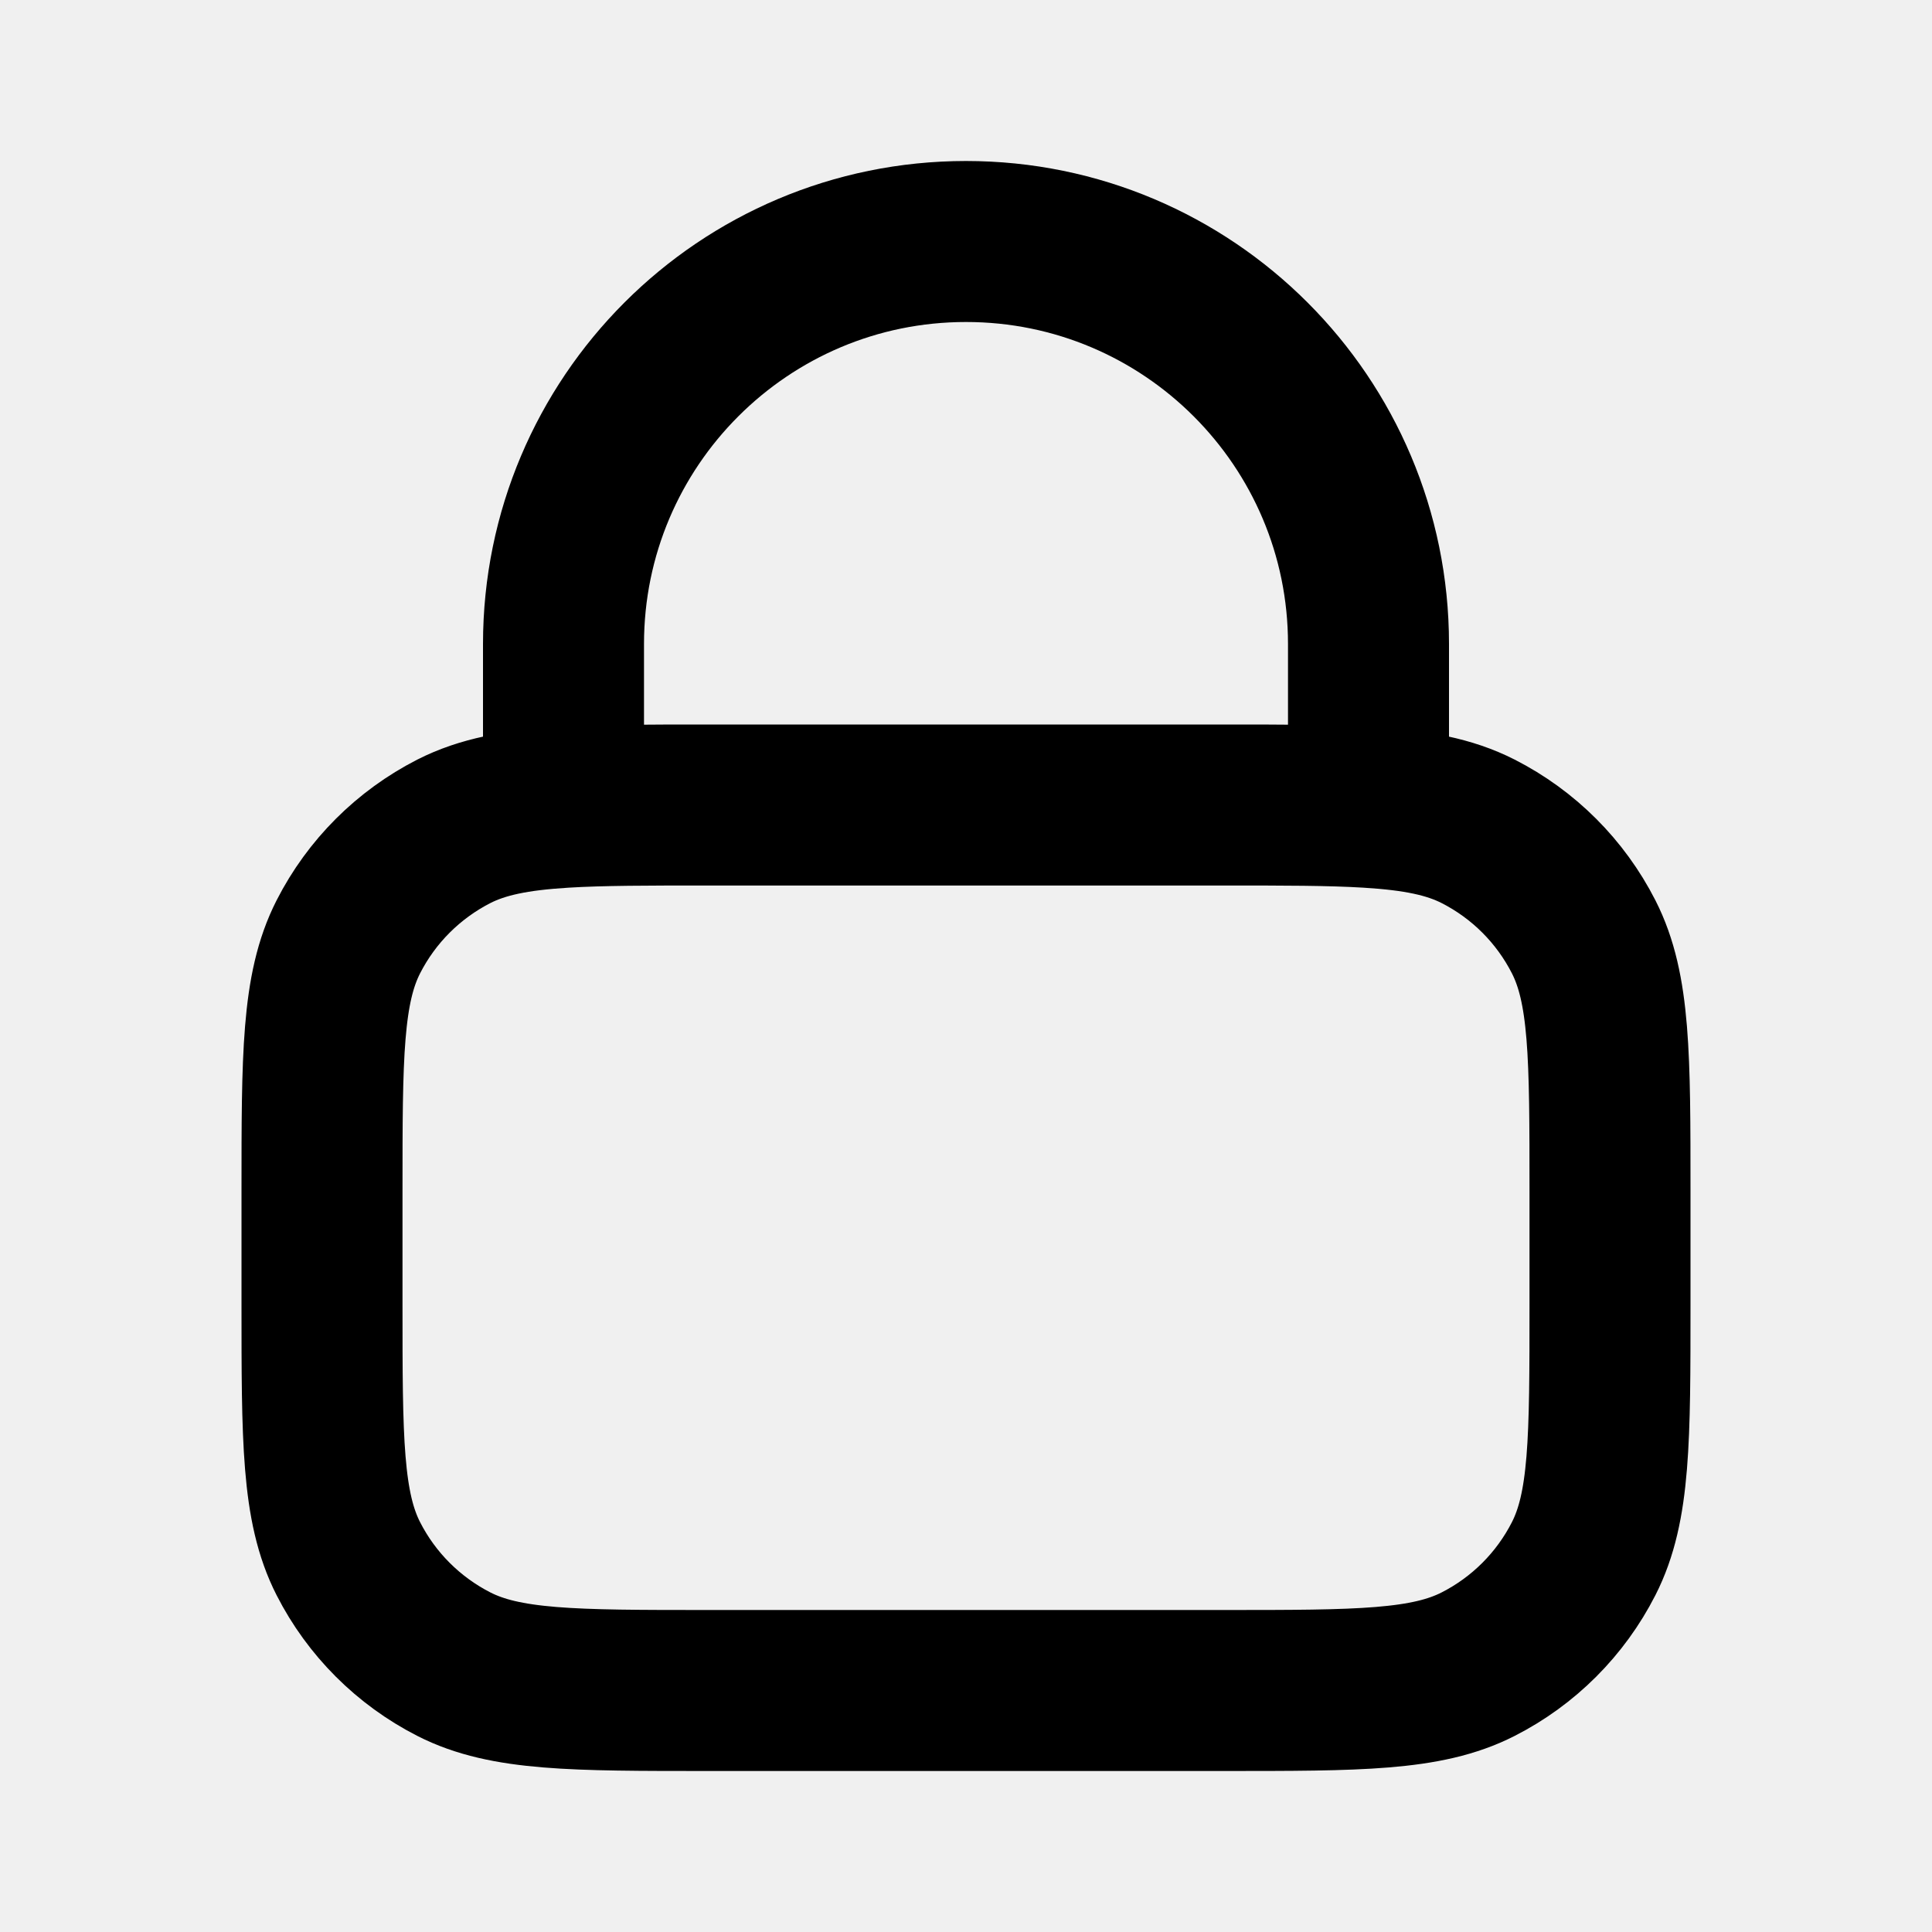
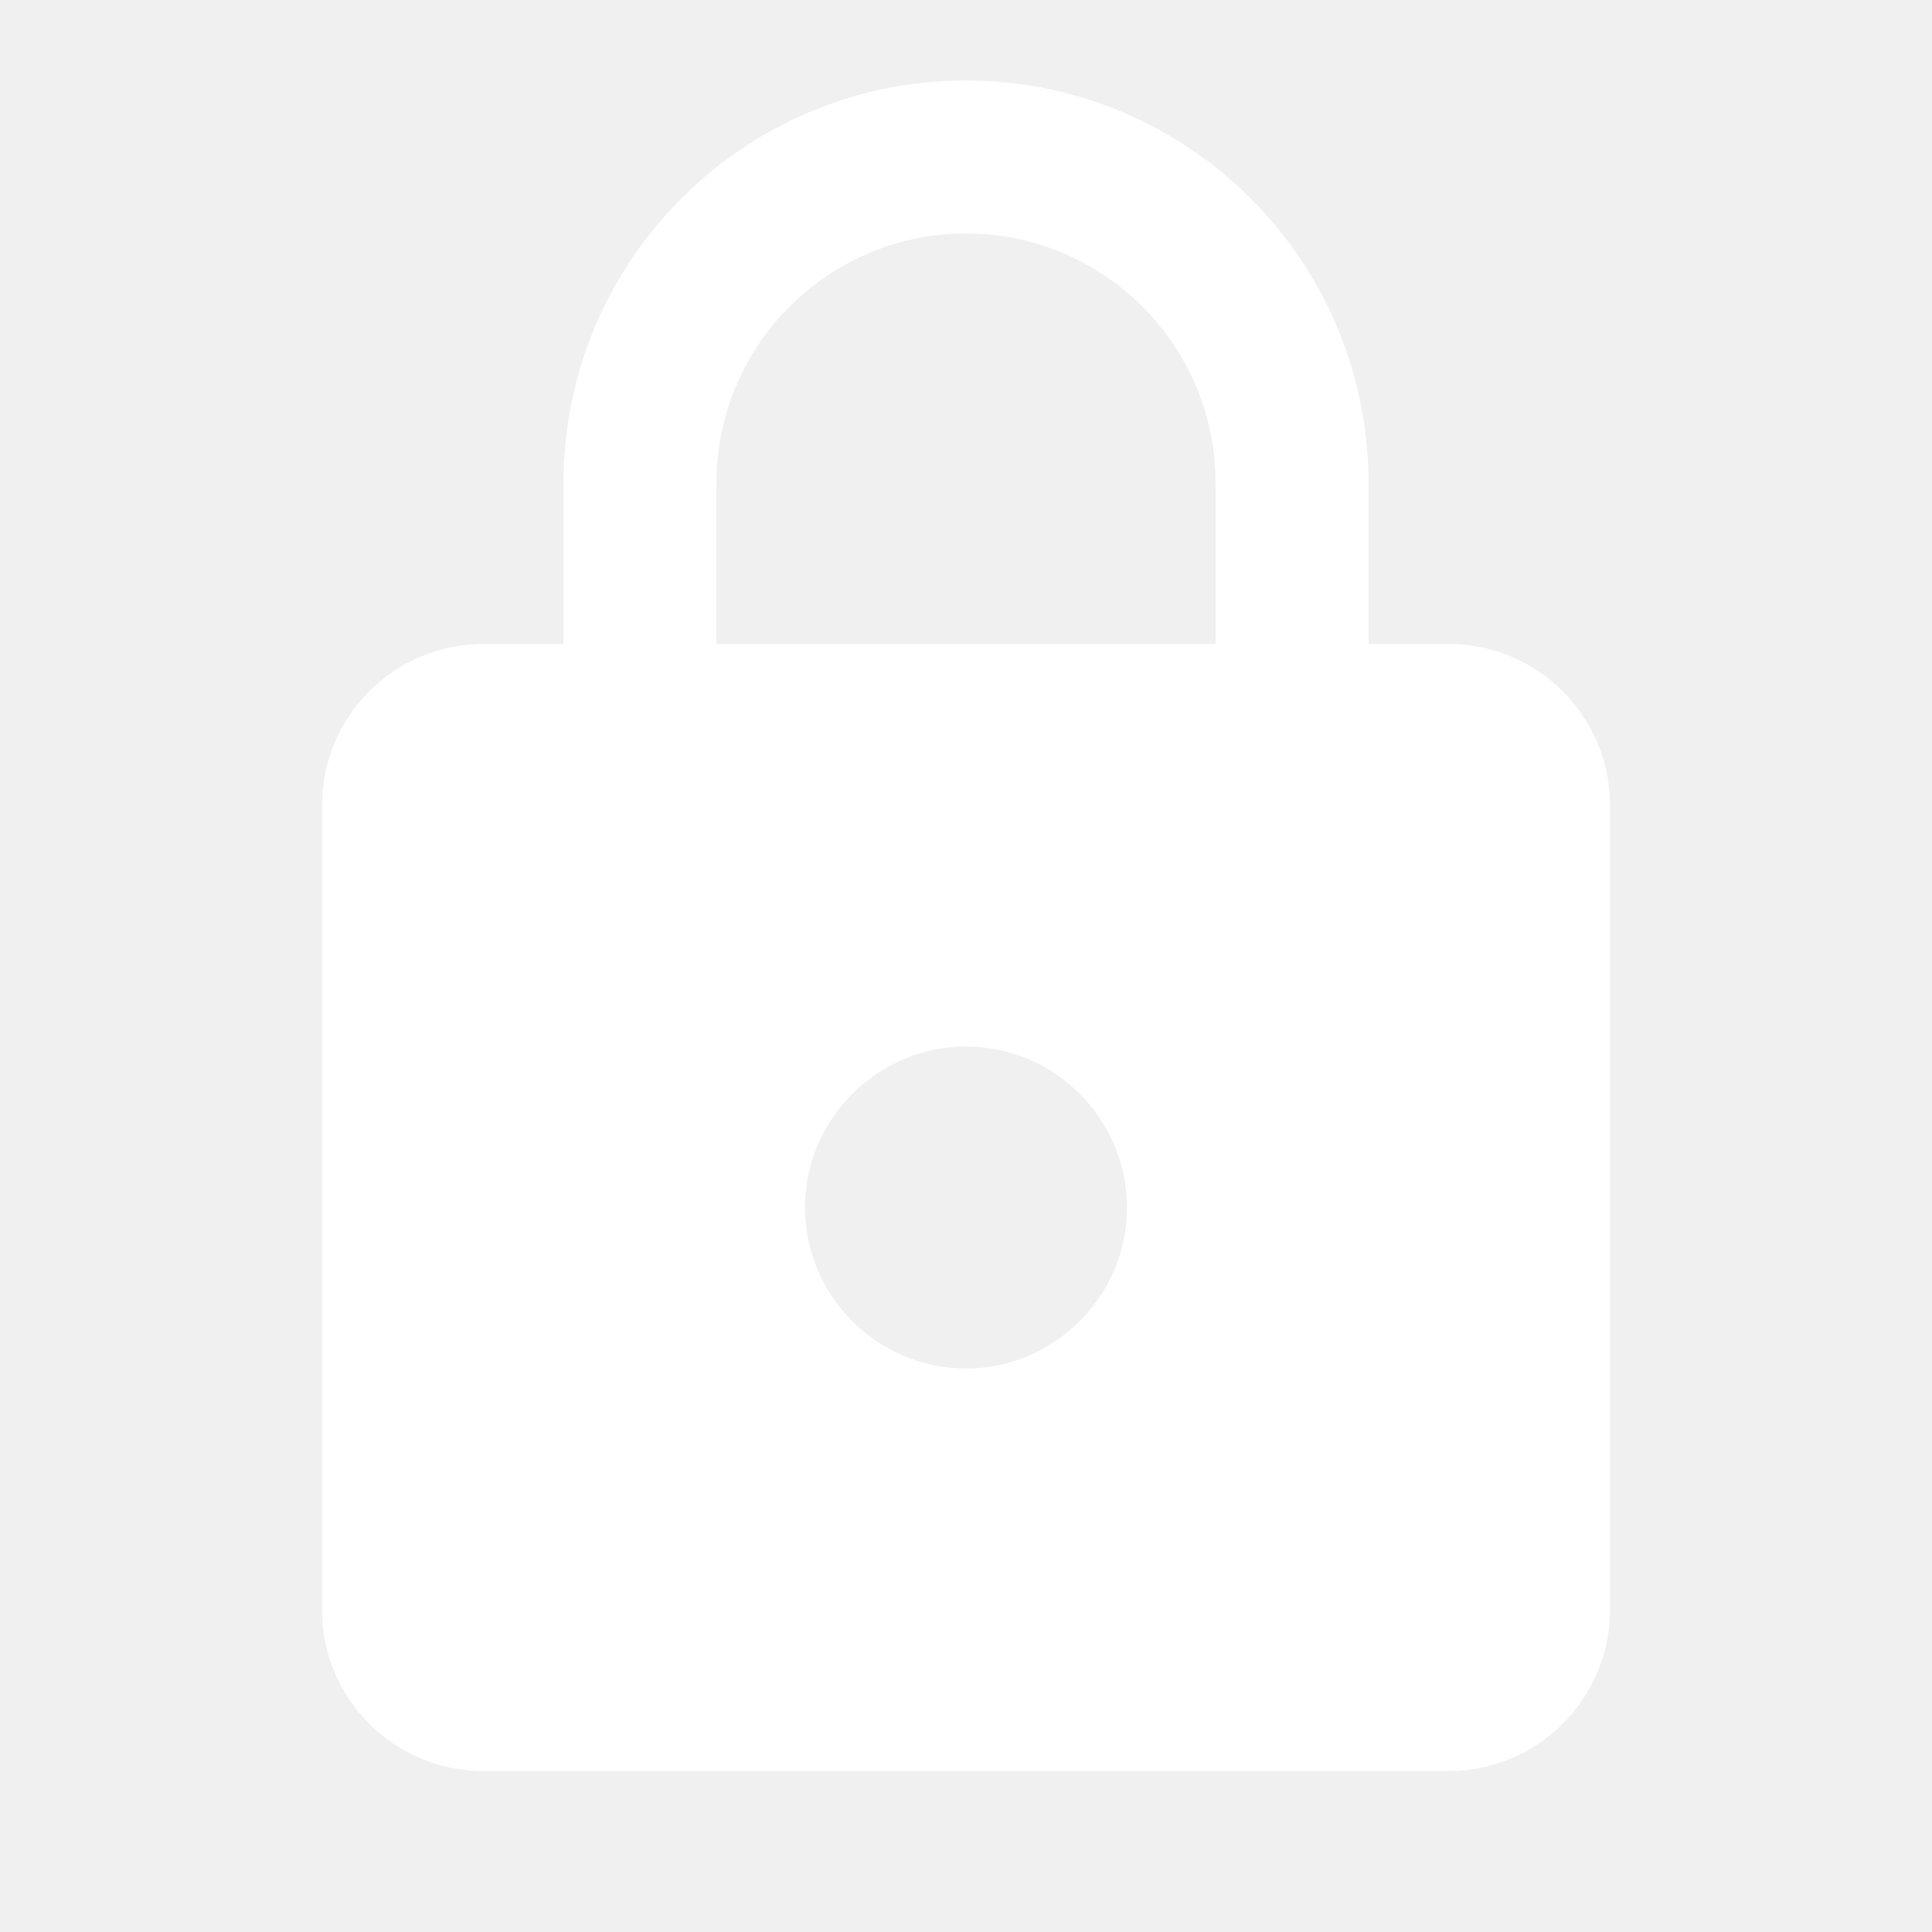
- <svg xmlns="http://www.w3.org/2000/svg" width="800px" height="800px" viewBox="0 0 24 24" fill="none">
-   <path d="M7 10.029C7.471 10 8.053 10 8.8 10H15.2C15.947 10 16.529 10 17 10.029M7 10.029C6.412 10.065 5.994 10.146 5.638 10.327C5.074 10.615 4.615 11.073 4.327 11.638C4 12.28 4 13.12 4 14.8V16.2C4 17.88 4 18.72 4.327 19.362C4.615 19.927 5.074 20.385 5.638 20.673C6.28 21 7.12 21 8.8 21H15.2C16.88 21 17.72 21 18.362 20.673C18.927 20.385 19.385 19.927 19.673 19.362C20 18.72 20 17.88 20 16.2V14.8C20 13.12 20 12.28 19.673 11.638C19.385 11.073 18.927 10.615 18.362 10.327C18.006 10.146 17.588 10.065 17 10.029M7 10.029V8C7 5.239 9.239 3 12 3C14.761 3 17 5.239 17 8V10.029" stroke="#000000" stroke-width="2" stroke-linecap="round" stroke-linejoin="round" />
+ <svg xmlns="http://www.w3.org/2000/svg" height="48px" viewBox="0 0 24 24" width="48px" fill="#FFFFFF">
+   <path d="M0 0h24v24H0z" fill="none" />
+   <path d="M18 8h-1V6c0-2.76-2.24-5-5-5S7 3.24 7 6v2H6c-1.1 0-2 .9-2 2v10c0 1.1.9 2 2 2h12c1.1 0 2-.9 2-2V10c0-1.1-.9-2-2-2zm-6 9c-1.1 0-2-.9-2-2s.9-2 2-2 2 .9 2 2-.9 2-2 2zm3.1-9H8.9V6c0-1.71 1.39-3.1 3.1-3.1 1.71 0 3.1 1.39 3.1 3.1v2z" />
</svg>
